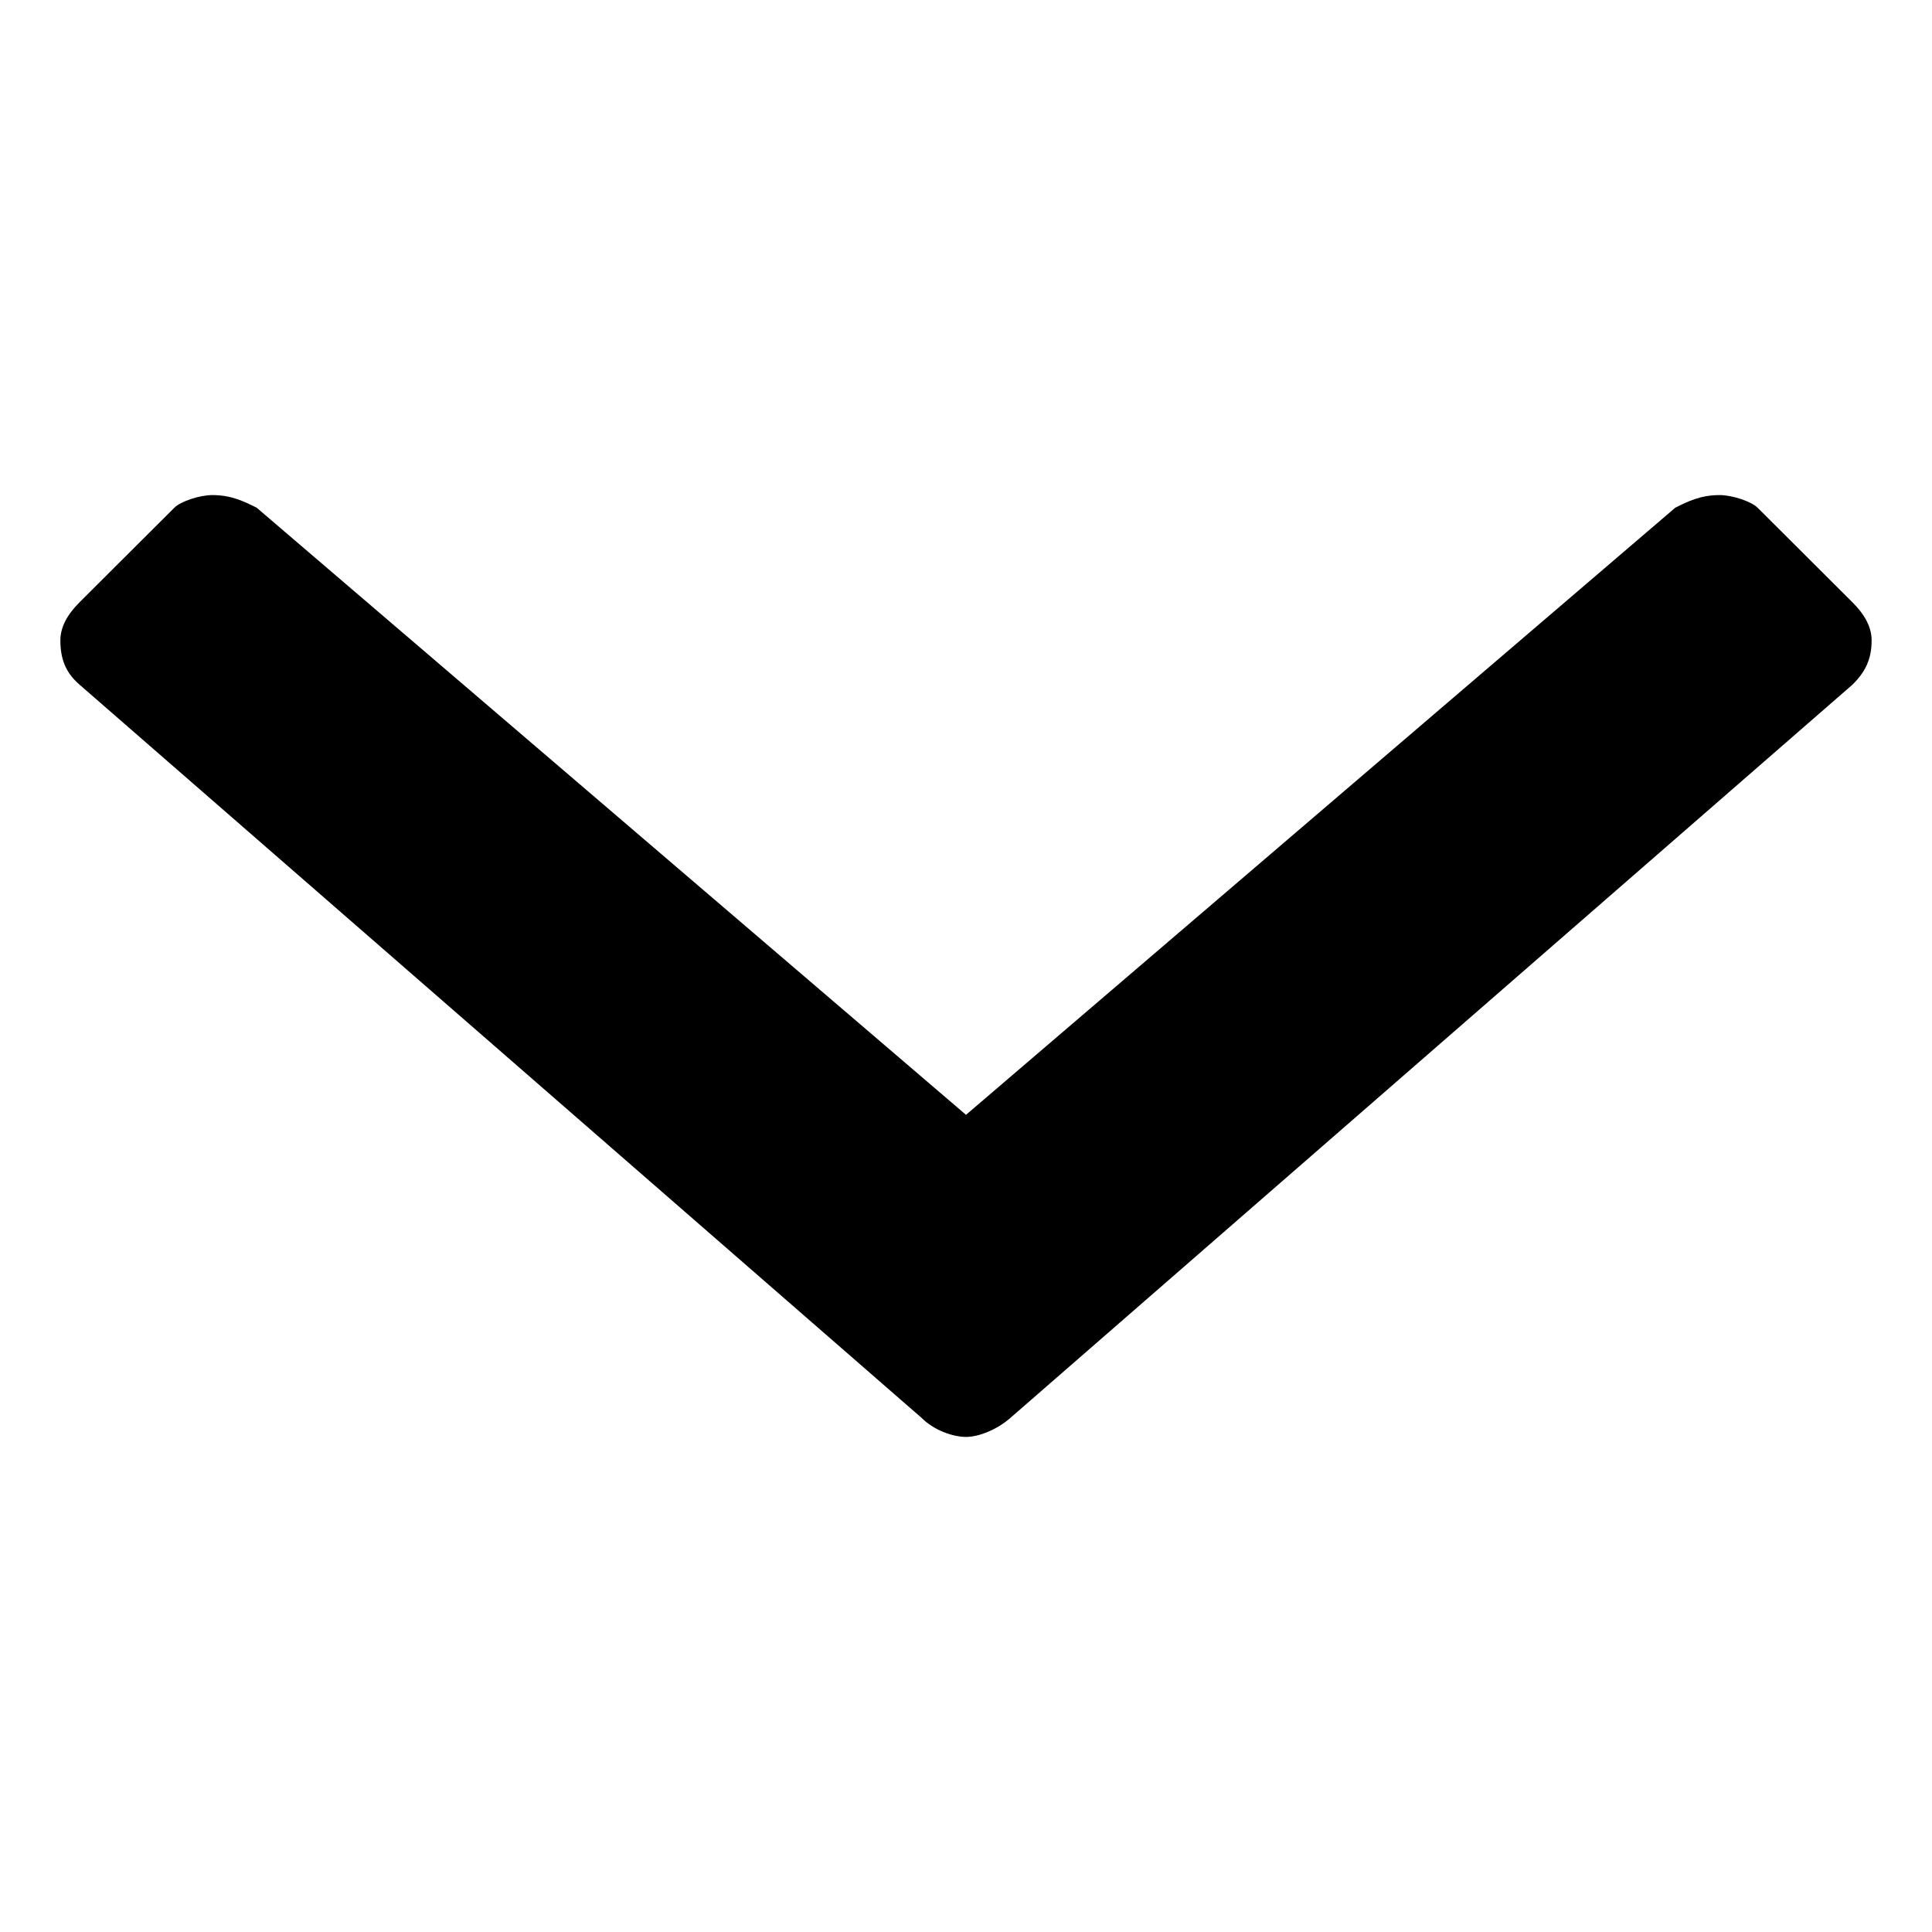
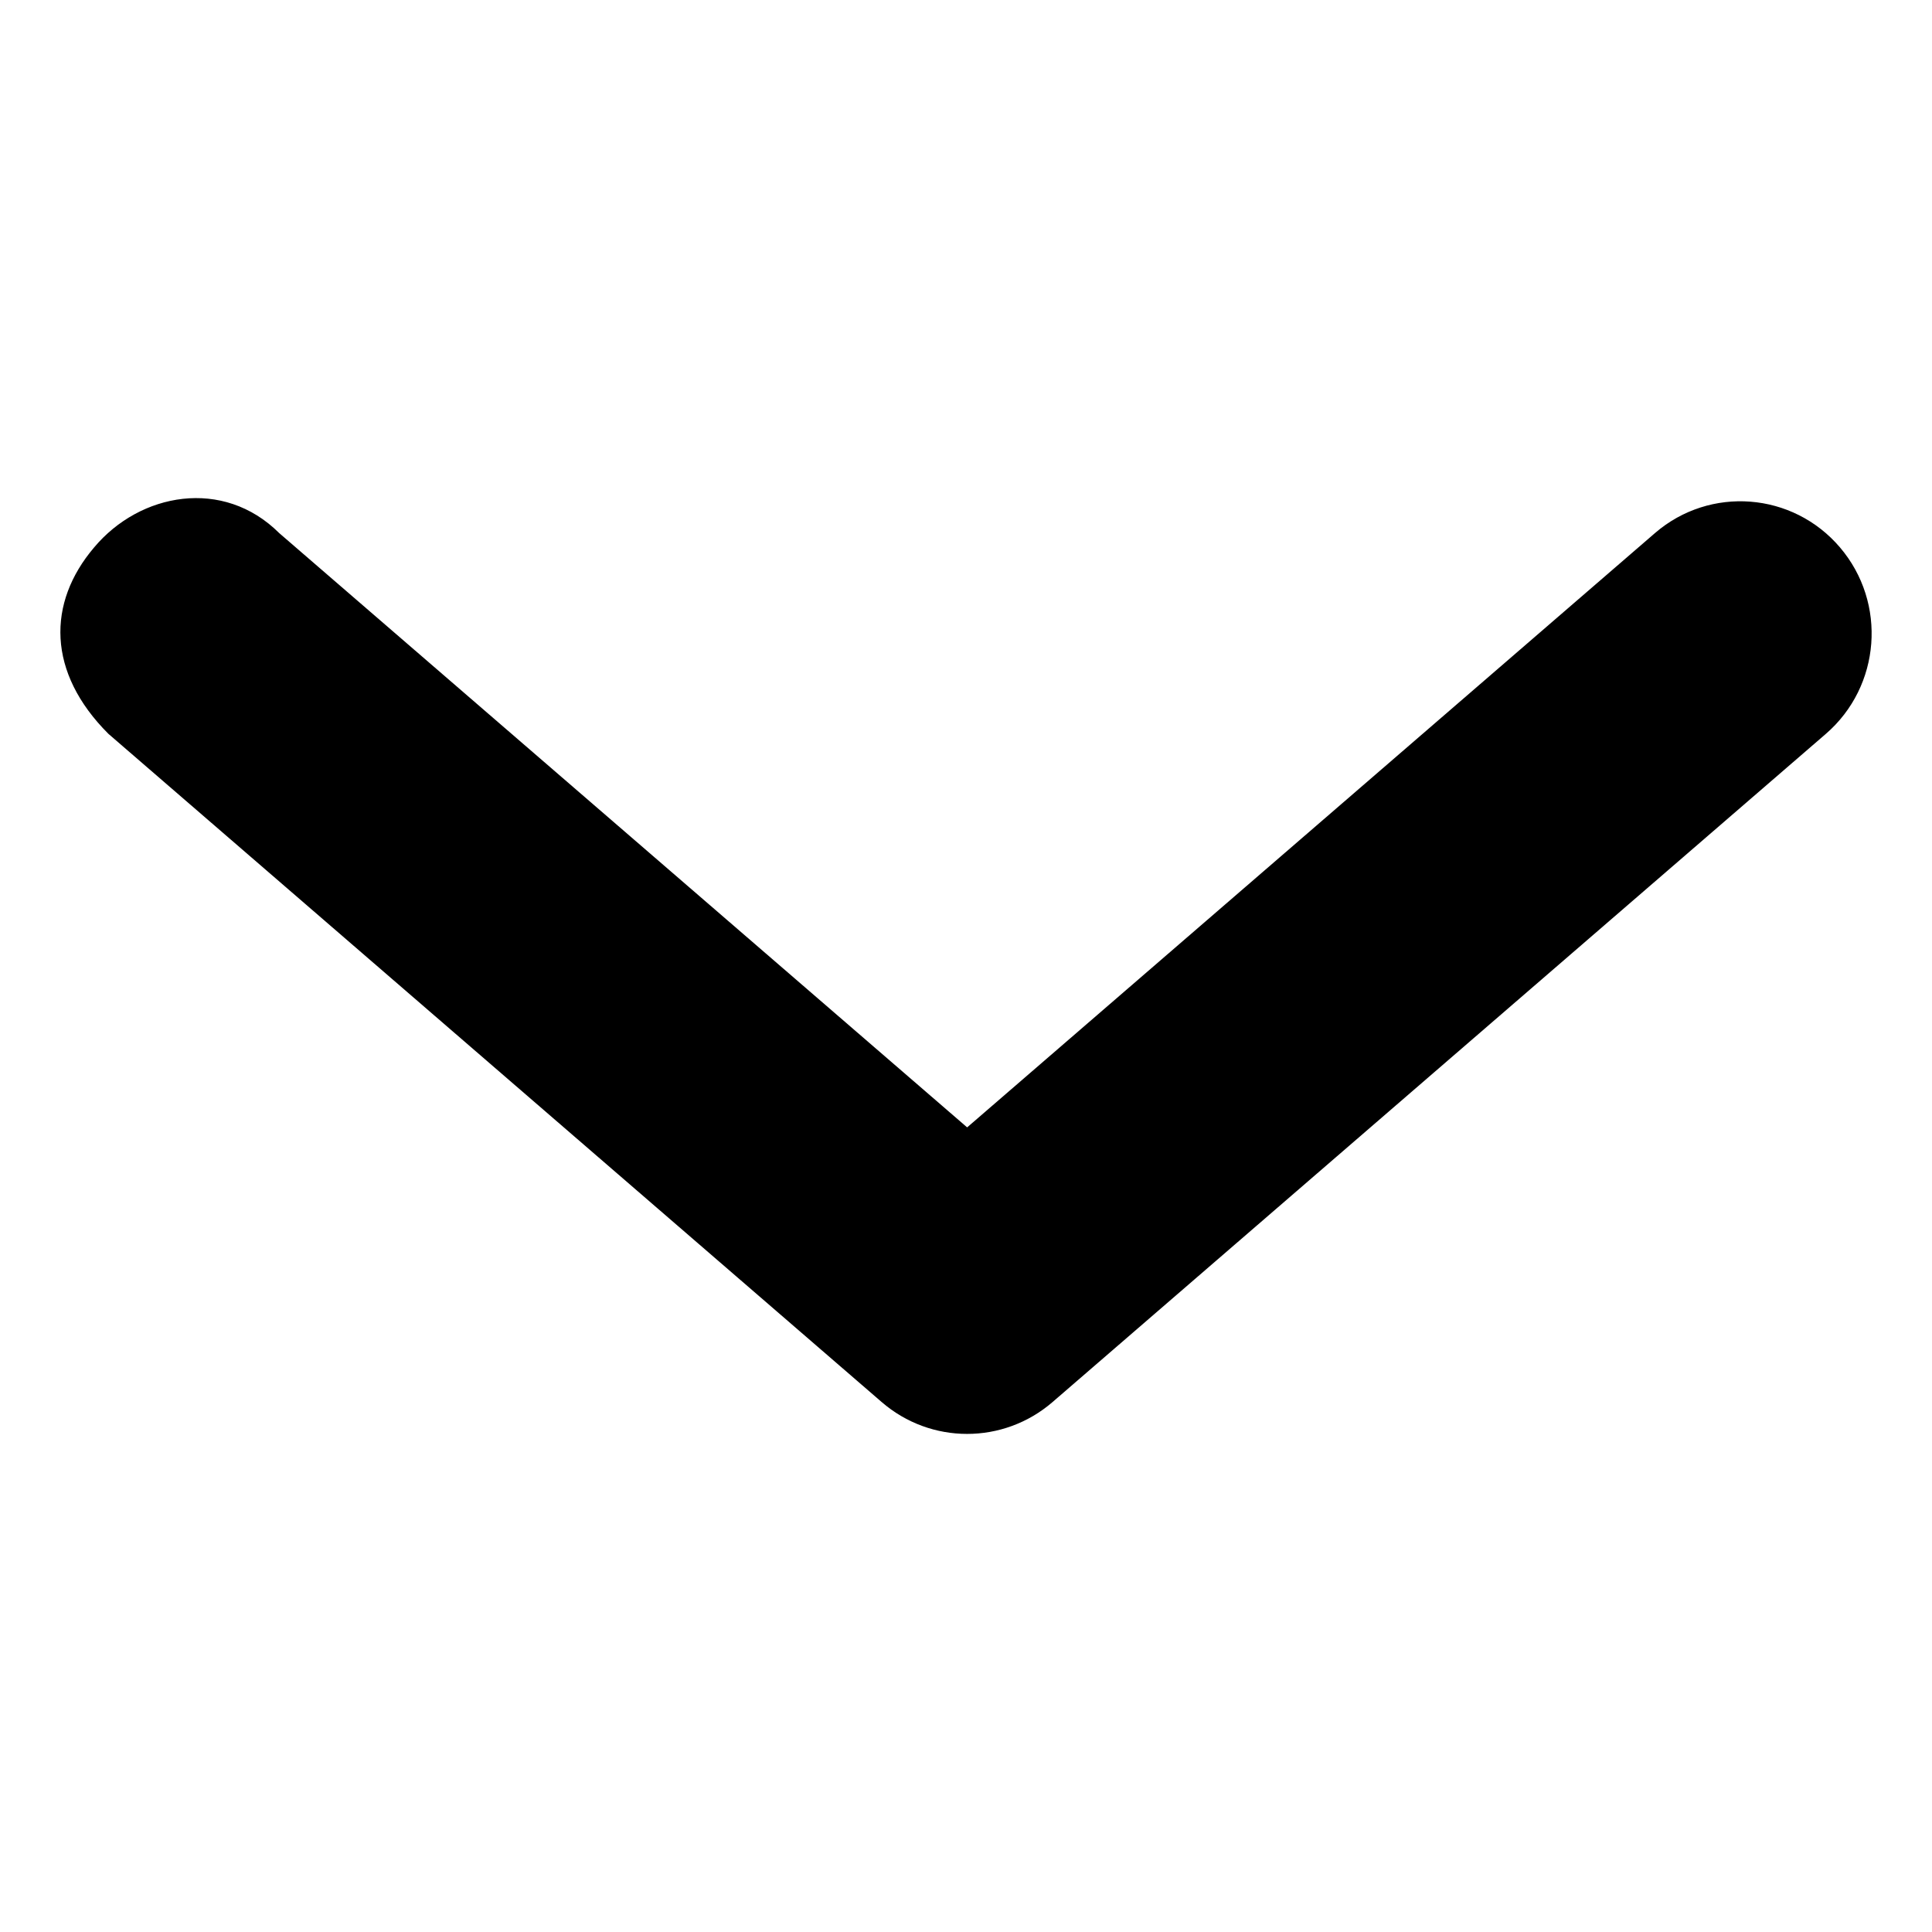
<svg xmlns="http://www.w3.org/2000/svg" width="32" height="32" version="1.1">
-   <path d="m 31,10.606 c 0,0.314 -0.105,0.523 -0.315,0.732 L 16.734,23.486 C 16.511,23.681 16.21,23.8 16,23.8 c -0.21,0 -0.524,-0.105 -0.734,-0.314 L 1.315,11.338 C 1.091,11.144 1,10.92 1,10.606 1,10.397 1.105,10.188 1.315,9.978 L 2.888,8.409 c 0.105,-0.105 0.42,-0.209 0.629,-0.209 0.315,0 0.524,0.105 0.734,0.209 L 16,18.465 27.748,8.409 c 0.21,-0.105 0.42,-0.209 0.734,-0.209 0.21,0 0.524,0.105 0.629,0.209 l 1.573,1.569 C 30.895,10.188 31,10.397 31,10.606 Z" />
+   <path d="M 1.559,9.067 C 0.778,9.985 0.778,11.139 1.796,12.155 L 14.603,23.222 c 0.814,0.704 2.016,0.704 2.831,0 L 30.242,12.155 C 31.153,11.367 31.258,9.985 30.476,9.067 29.694,8.149 28.322,8.043 27.411,8.83 L 16.019,18.673 4.625,8.83 C 3.698,7.906 2.317,8.161 1.559,9.067 Z" />
</svg>
